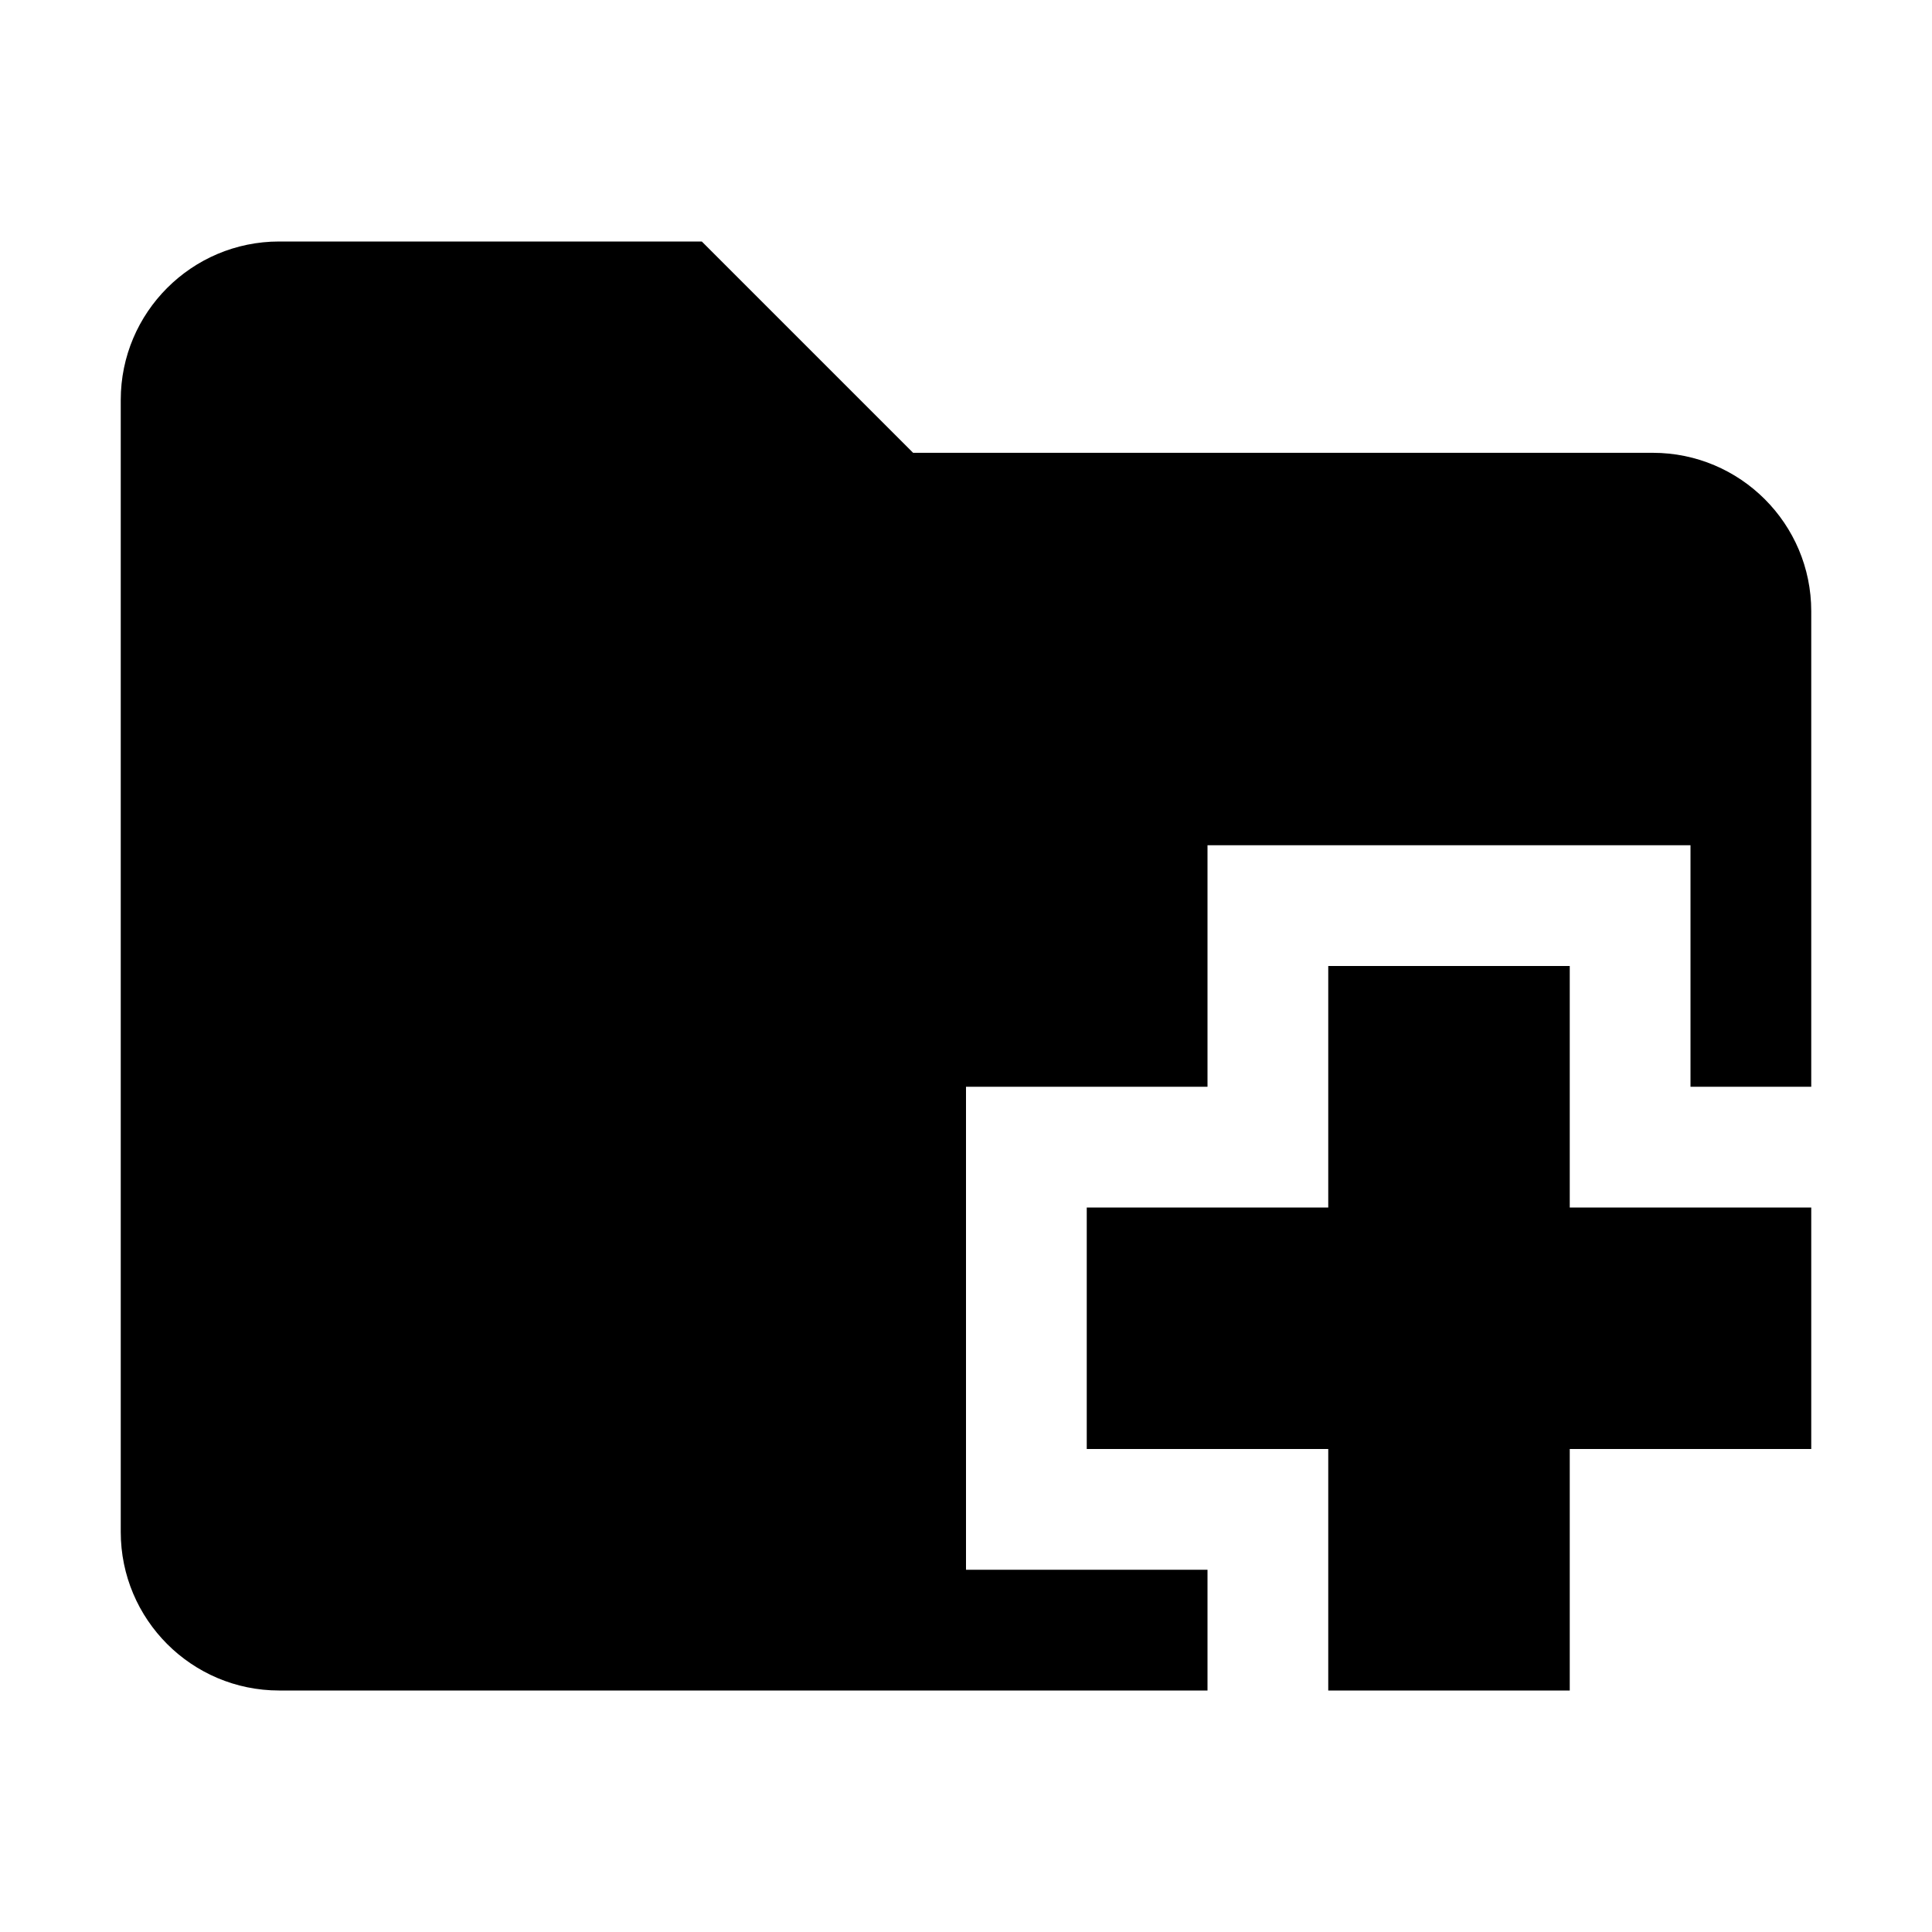
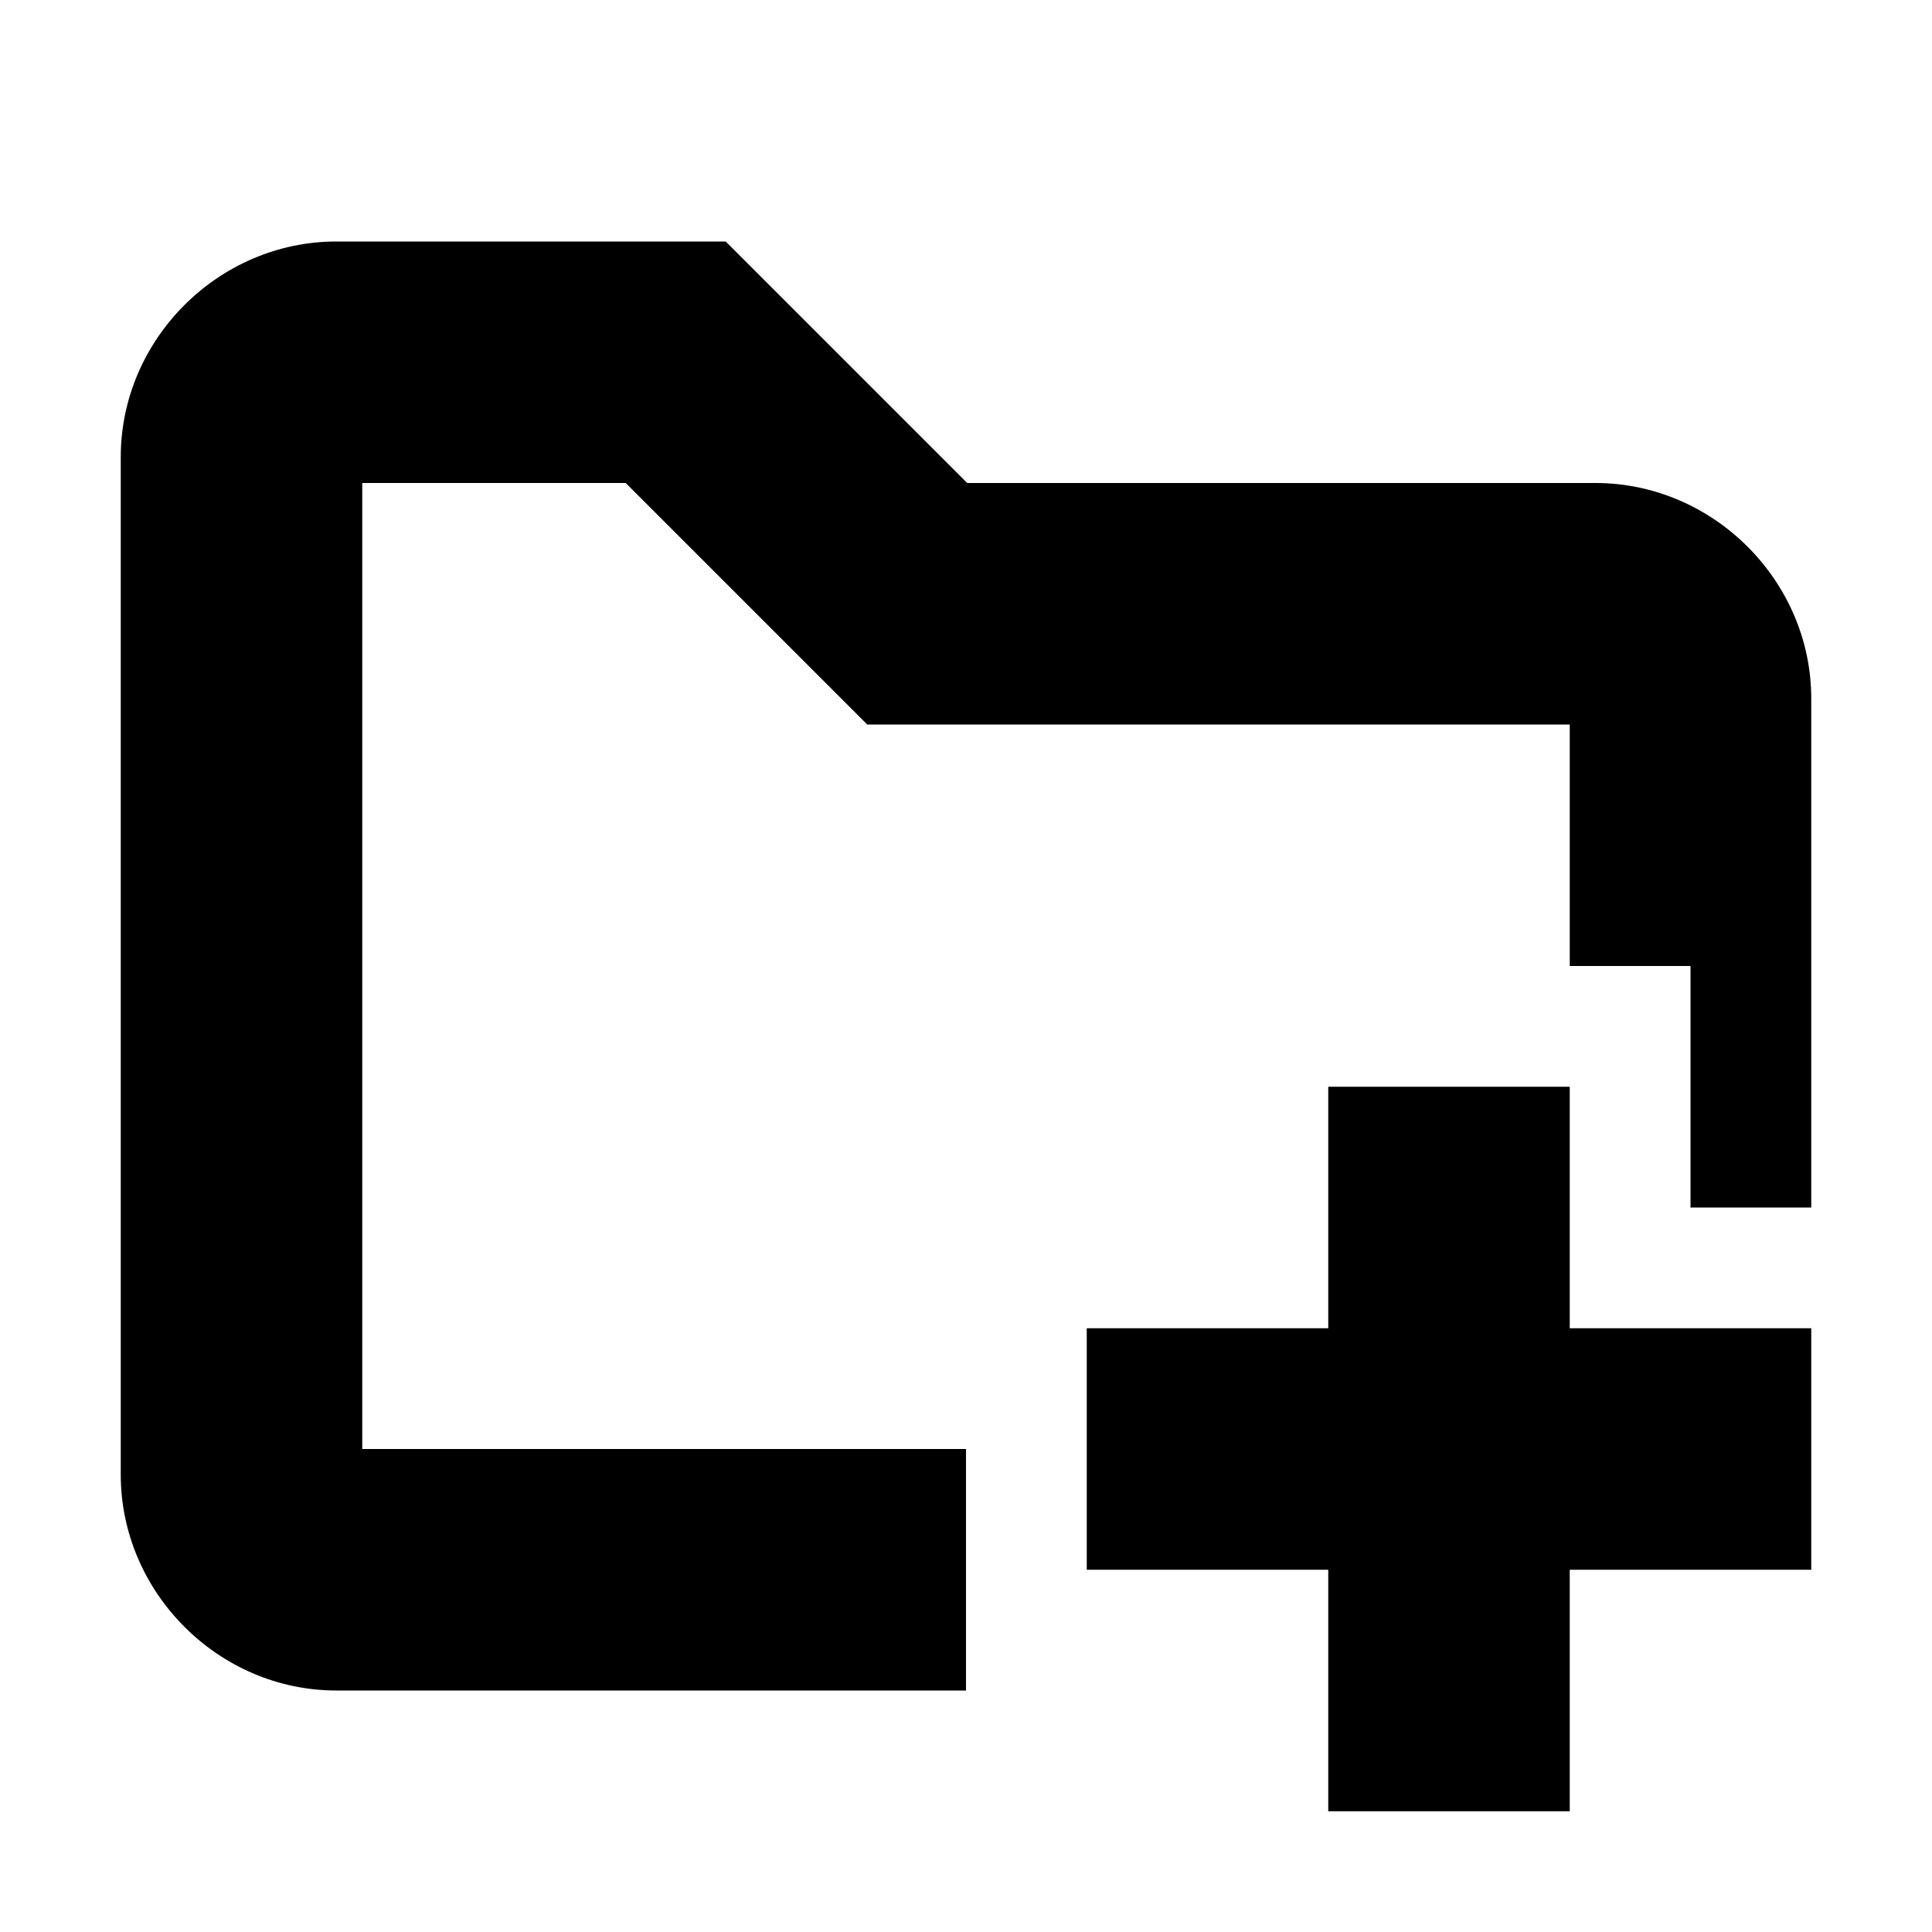
<svg xmlns="http://www.w3.org/2000/svg" xmlns:xlink="http://www.w3.org/1999/xlink" width="16" height="16" id="svg2" version="1.1">
  <defs id="defs4">
    <linearGradient id="linearGradient5306">
      <stop style="stop-color:#ffffff;stop-opacity:0.099;" offset="0" id="stop5308" />
      <stop style="stop-color:#ffffff;stop-opacity:0;" offset="1" id="stop5310" />
    </linearGradient>
    <linearGradient id="linearGradient5290">
      <stop style="stop-color:#00ffff;stop-opacity:0.098;" offset="0" id="stop5292" />
      <stop id="stop6740" offset="0.5" style="stop-color:#00ff7f;stop-opacity:0.047;" />
      <stop style="stop-color:#00ff00;stop-opacity:0;" offset="1" id="stop5294" />
    </linearGradient>
    <linearGradient id="linearGradient5188">
      <stop style="stop-color:#64b5f6;stop-opacity:0.247;" offset="0" id="stop5198" />
      <stop style="stop-color:#64b5f6;stop-opacity:0;" offset="1" id="stop5192" />
    </linearGradient>
    <linearGradient id="linearGradient3975">
      <stop style="stop-color:#ff5555;stop-opacity:1;" offset="0" id="stop3977" />
    </linearGradient>
    <linearGradient id="linearGradient3969">
      <stop style="stop-color:#87cdde;stop-opacity:1;" offset="0" id="stop3971" />
    </linearGradient>
    <filter id="filter3945" x="0" y="6" width="1.2" style="color-interpolation-filters:sRGB">
      <feDiffuseLighting id="feDiffuseLighting3947" lighting-color="#fdfdfd" surfaceScale="121.495" diffuseConstant="28.448" />
    </filter>
    <filter id="filter3979" style="color-interpolation-filters:sRGB">
      <feFlood flood-opacity="0.2" flood-color="rgb(0,0,0)" result="flood" id="feFlood3981" />
      <feComposite in="flood" in2="SourceGraphic" operator="in" result="composite1" id="feComposite3983" />
      <feGaussianBlur stdDeviation="6" result="blur" id="feGaussianBlur3985" />
      <feOffset dx="0" dy="6" result="offset" id="feOffset3987" />
      <feComposite in="SourceGraphic" in2="offset" operator="over" result="fbSourceGraphic" id="feComposite3989" />
      <feColorMatrix result="fbSourceGraphicAlpha" in="fbSourceGraphic" values="0 0 0 -1 0 0 0 0 -1 0 0 0 0 -1 0 0 0 0 1 0" id="feColorMatrix3991" />
      <feFlood id="feFlood3993" flood-opacity="0.2" flood-color="rgb(0,0,0)" result="flood" in="fbSourceGraphic" />
      <feComposite id="feComposite3995" in2="fbSourceGraphic" in="flood" operator="in" result="composite1" />
      <feGaussianBlur id="feGaussianBlur3997" stdDeviation="6" result="blur" />
      <feOffset id="feOffset3999" dx="0" dy="6" result="offset" />
      <feComposite id="feComposite4001" in2="offset" in="fbSourceGraphic" operator="over" result="composite2" />
    </filter>
    <filter style="color-interpolation-filters:sRGB" id="filter3876">
      <feFlood flood-opacity="0.2" flood-color="rgb(0,0,0)" result="flood" id="feFlood3878" />
      <feComposite in="flood" in2="SourceGraphic" operator="in" result="composite1" id="feComposite3880" />
      <feGaussianBlur stdDeviation="6" result="blur" id="feGaussianBlur3882" />
      <feOffset dx="0" dy="6" result="offset" id="feOffset3884" />
      <feComposite in="SourceGraphic" in2="offset" operator="over" result="fbSourceGraphic" id="feComposite3886" />
      <feColorMatrix result="fbSourceGraphicAlpha" in="fbSourceGraphic" values="0 0 0 -1 0 0 0 0 -1 0 0 0 0 -1 0 0 0 0 1 0" id="feColorMatrix3888" />
      <feFlood id="feFlood3890" flood-opacity="0.397" flood-color="rgb(0,0,0)" result="flood" in="fbSourceGraphic" />
      <feComposite id="feComposite3892" in2="fbSourceGraphic" in="flood" operator="in" result="composite1" />
      <feGaussianBlur id="feGaussianBlur3894" stdDeviation="19.2" result="blur" />
      <feOffset id="feOffset3896" dx="0" dy="6" result="offset" />
      <feComposite id="feComposite3898" in2="offset" in="fbSourceGraphic" operator="over" result="fbSourceGraphic" />
      <feColorMatrix result="fbSourceGraphicAlpha" in="fbSourceGraphic" values="0 0 0 -1 0 0 0 0 -1 0 0 0 0 -1 0 0 0 0 1 0" id="feColorMatrix3900" />
      <feFlood id="feFlood3902" flood-opacity="0.8" flood-color="rgb(0,0,0)" result="flood" in="fbSourceGraphic" />
      <feComposite id="feComposite3904" in2="fbSourceGraphic" in="flood" operator="in" result="composite1" />
      <feGaussianBlur id="feGaussianBlur3906" stdDeviation="19.2" result="blur" />
      <feOffset id="feOffset3908" dx="0" dy="6" result="offset" />
      <feComposite id="feComposite3910" in2="offset" in="fbSourceGraphic" operator="over" result="fbSourceGraphic" />
      <feColorMatrix result="fbSourceGraphicAlpha" in="fbSourceGraphic" values="0 0 0 -1 0 0 0 0 -1 0 0 0 0 -1 0 0 0 0 1 0" id="feColorMatrix3912" />
      <feFlood id="feFlood3914" flood-opacity="0.8" flood-color="rgb(0,0,0)" result="flood" in="fbSourceGraphic" />
      <feComposite id="feComposite3916" in2="fbSourceGraphic" in="flood" operator="in" result="composite1" />
      <feGaussianBlur id="feGaussianBlur3918" stdDeviation="26.1" result="blur" />
      <feOffset id="feOffset3920" dx="0" dy="6" result="offset" />
      <feComposite id="feComposite3922" in2="offset" in="fbSourceGraphic" operator="over" result="fbSourceGraphic" />
      <feColorMatrix result="fbSourceGraphicAlpha" in="fbSourceGraphic" values="0 0 0 -1 0 0 0 0 -1 0 0 0 0 -1 0 0 0 0 1 0" id="feColorMatrix3924" />
      <feFlood id="feFlood3926" flood-opacity="0.8" flood-color="rgb(0,0,0)" result="flood" in="fbSourceGraphic" />
      <feComposite id="feComposite3928" in2="fbSourceGraphic" in="flood" operator="in" result="composite1" />
      <feGaussianBlur id="feGaussianBlur3930" stdDeviation="35.7" result="blur" />
      <feOffset id="feOffset3932" dx="0" dy="6" result="offset" />
      <feComposite id="feComposite3934" in2="offset" in="fbSourceGraphic" operator="over" result="fbSourceGraphic" />
      <feColorMatrix result="fbSourceGraphicAlpha" in="fbSourceGraphic" values="0 0 0 -1 0 0 0 0 -1 0 0 0 0 -1 0 0 0 0 1 0" id="feColorMatrix3936" />
      <feFlood id="feFlood3938" flood-opacity="0.8" flood-color="rgb(0,0,0)" result="flood" in="fbSourceGraphic" />
      <feComposite id="feComposite3940" in2="fbSourceGraphic" in="flood" operator="in" result="composite1" />
      <feGaussianBlur id="feGaussianBlur3942" stdDeviation="6" result="blur" />
      <feOffset id="feOffset3944" dx="0" dy="6" result="offset" />
      <feComposite id="feComposite3946" in2="offset" in="fbSourceGraphic" operator="over" result="fbSourceGraphic" />
      <feColorMatrix result="fbSourceGraphicAlpha" in="fbSourceGraphic" values="0 0 0 -1 0 0 0 0 -1 0 0 0 0 -1 0 0 0 0 1 0" id="feColorMatrix3948" />
      <feFlood id="feFlood3950" flood-opacity="0.8" flood-color="rgb(0,0,0)" result="flood" in="fbSourceGraphic" />
      <feComposite id="feComposite3952" in2="fbSourceGraphic" in="flood" operator="in" result="composite1" />
      <feGaussianBlur id="feGaussianBlur3954" stdDeviation="21.7" result="blur" />
      <feOffset id="feOffset3956" dx="0" dy="6" result="offset" />
      <feComposite id="feComposite3958" in2="offset" in="fbSourceGraphic" operator="over" result="fbSourceGraphic" />
      <feColorMatrix result="fbSourceGraphicAlpha" in="fbSourceGraphic" values="0 0 0 -1 0 0 0 0 -1 0 0 0 0 -1 0 0 0 0 1 0" id="feColorMatrix3960" />
      <feFlood id="feFlood3962" flood-opacity="0.8" flood-color="rgb(0,0,0)" result="flood" in="fbSourceGraphic" />
      <feComposite id="feComposite3964" in2="fbSourceGraphic" in="flood" operator="in" result="composite1" />
      <feGaussianBlur id="feGaussianBlur3966" stdDeviation="21.7" result="blur" />
      <feOffset id="feOffset3968" dx="0" dy="1.9" result="offset" />
      <feComposite id="feComposite3970" in2="offset" in="fbSourceGraphic" operator="over" result="fbSourceGraphic" />
      <feColorMatrix result="fbSourceGraphicAlpha" in="fbSourceGraphic" values="0 0 0 -1 0 0 0 0 -1 0 0 0 0 -1 0 0 0 0 1 0" id="feColorMatrix3972" />
      <feFlood id="feFlood3974" flood-opacity="0.8" flood-color="rgb(0,0,0)" result="flood" in="fbSourceGraphic" />
      <feComposite id="feComposite3976" in2="fbSourceGraphic" in="flood" operator="in" result="composite1" />
      <feGaussianBlur id="feGaussianBlur3978" stdDeviation="21.7" result="blur" />
      <feOffset id="feOffset3980" dx="3.6" dy="1.9" result="offset" />
      <feComposite id="feComposite3982" in2="offset" in="fbSourceGraphic" operator="over" result="fbSourceGraphic" />
      <feColorMatrix result="fbSourceGraphicAlpha" in="fbSourceGraphic" values="0 0 0 -1 0 0 0 0 -1 0 0 0 0 -1 0 0 0 0 1 0" id="feColorMatrix3984" />
      <feFlood id="feFlood3986" flood-opacity="0.8" flood-color="rgb(0,0,0)" result="flood" in="fbSourceGraphic" />
      <feComposite id="feComposite3988" in2="fbSourceGraphic" in="flood" operator="in" result="composite1" />
      <feGaussianBlur id="feGaussianBlur3990" stdDeviation="21.7" result="blur" />
      <feOffset id="feOffset3992" dx="9.6" dy="1.9" result="offset" />
      <feComposite id="feComposite3994" in2="offset" in="fbSourceGraphic" operator="over" result="fbSourceGraphic" />
      <feColorMatrix result="fbSourceGraphicAlpha" in="fbSourceGraphic" values="0 0 0 -1 0 0 0 0 -1 0 0 0 0 -1 0 0 0 0 1 0" id="feColorMatrix3996" />
      <feFlood id="feFlood3998" flood-opacity="0.8" flood-color="rgb(0,0,0)" result="flood" in="fbSourceGraphic" />
      <feComposite id="feComposite4000" in2="fbSourceGraphic" in="flood" operator="in" result="composite1" />
      <feGaussianBlur id="feGaussianBlur4002" stdDeviation="21.7" result="blur" />
      <feOffset id="feOffset4004" dx="1.2" dy="1.9" result="offset" />
      <feComposite id="feComposite4006" in2="offset" in="fbSourceGraphic" operator="over" result="fbSourceGraphic" />
      <feColorMatrix result="fbSourceGraphicAlpha" in="fbSourceGraphic" values="0 0 0 -1 0 0 0 0 -1 0 0 0 0 -1 0 0 0 0 1 0" id="feColorMatrix4008" />
      <feFlood id="feFlood4010" flood-opacity="0.8" flood-color="rgb(0,0,0)" result="flood" in="fbSourceGraphic" />
      <feComposite id="feComposite4012" in2="fbSourceGraphic" in="flood" operator="in" result="composite1" />
      <feGaussianBlur id="feGaussianBlur4014" stdDeviation="21.7" result="blur" />
      <feOffset id="feOffset4016" dx="-1.4" dy="1.9" result="offset" />
      <feComposite id="feComposite4018" in2="offset" in="fbSourceGraphic" operator="over" result="fbSourceGraphic" />
      <feColorMatrix result="fbSourceGraphicAlpha" in="fbSourceGraphic" values="0 0 0 -1 0 0 0 0 -1 0 0 0 0 -1 0 0 0 0 1 0" id="feColorMatrix4020" />
      <feFlood id="feFlood4022" flood-opacity="0.8" flood-color="rgb(0,0,0)" result="flood" in="fbSourceGraphic" />
      <feComposite id="feComposite4024" in2="fbSourceGraphic" in="flood" operator="in" result="composite1" />
      <feGaussianBlur id="feGaussianBlur4026" stdDeviation="21.7" result="blur" />
      <feOffset id="feOffset4028" dx="0.3" dy="1.9" result="offset" />
      <feComposite id="feComposite4030" in2="offset" in="fbSourceGraphic" operator="over" result="fbSourceGraphic" />
      <feColorMatrix result="fbSourceGraphicAlpha" in="fbSourceGraphic" values="0 0 0 -1 0 0 0 0 -1 0 0 0 0 -1 0 0 0 0 1 0" id="feColorMatrix4032" />
      <feFlood id="feFlood4034" flood-opacity="0.8" flood-color="rgb(0,0,0)" result="flood" in="fbSourceGraphic" />
      <feComposite id="feComposite4036" in2="fbSourceGraphic" in="flood" operator="in" result="composite1" />
      <feGaussianBlur id="feGaussianBlur4038" stdDeviation="21.7" result="blur" />
      <feOffset id="feOffset4040" dx="-8.04912e-16" dy="1.9" result="offset" />
      <feComposite id="feComposite4042" in2="offset" in="fbSourceGraphic" operator="over" result="fbSourceGraphic" />
      <feColorMatrix result="fbSourceGraphicAlpha" in="fbSourceGraphic" values="0 0 0 -1 0 0 0 0 -1 0 0 0 0 -1 0 0 0 0 1 0" id="feColorMatrix4044" />
      <feFlood id="feFlood4046" flood-opacity="0.8" flood-color="rgb(0,0,0)" result="flood" in="fbSourceGraphic" />
      <feComposite id="feComposite4048" in2="fbSourceGraphic" in="flood" operator="in" result="composite1" />
      <feGaussianBlur id="feGaussianBlur4050" stdDeviation="21.7" result="blur" />
      <feOffset id="feOffset4052" dx="-8.04912e-16" dy="3.6" result="offset" />
      <feComposite id="feComposite4054" in2="offset" in="fbSourceGraphic" operator="over" result="fbSourceGraphic" />
      <feColorMatrix result="fbSourceGraphicAlpha" in="fbSourceGraphic" values="0 0 0 -1 0 0 0 0 -1 0 0 0 0 -1 0 0 0 0 1 0" id="feColorMatrix4056" />
      <feFlood id="feFlood4058" flood-opacity="0.8" flood-color="rgb(0,0,0)" result="flood" in="fbSourceGraphic" />
      <feComposite id="feComposite4060" in2="fbSourceGraphic" in="flood" operator="in" result="composite1" />
      <feGaussianBlur id="feGaussianBlur4062" stdDeviation="6" result="blur" />
      <feOffset id="feOffset4064" dx="-8.04912e-16" dy="3.6" result="offset" />
      <feComposite id="feComposite4066" in2="offset" in="fbSourceGraphic" operator="over" result="fbSourceGraphic" />
      <feColorMatrix result="fbSourceGraphicAlpha" in="fbSourceGraphic" values="0 0 0 -1 0 0 0 0 -1 0 0 0 0 -1 0 0 0 0 1 0" id="feColorMatrix4080" />
      <feFlood id="feFlood4082" flood-opacity="0.8" flood-color="rgb(0,0,0)" result="flood" in="fbSourceGraphic" />
      <feComposite id="feComposite4084" in2="fbSourceGraphic" in="flood" operator="in" result="composite1" />
      <feGaussianBlur id="feGaussianBlur4086" stdDeviation="6" result="blur" />
      <feOffset id="feOffset4088" dx="-8.04912e-16" dy="3.6" result="offset" />
      <feComposite id="feComposite4090" in2="offset" in="fbSourceGraphic" operator="over" result="fbSourceGraphic" />
      <feColorMatrix result="fbSourceGraphicAlpha" in="fbSourceGraphic" values="0 0 0 -1 0 0 0 0 -1 0 0 0 0 -1 0 0 0 0 1 0" id="feColorMatrix4092" />
      <feFlood id="feFlood4094" flood-opacity="0.8" flood-color="rgb(0,0,0)" result="flood" in="fbSourceGraphic" />
      <feComposite id="feComposite4096" in2="fbSourceGraphic" in="flood" operator="in" result="composite1" />
      <feGaussianBlur id="feGaussianBlur4098" stdDeviation="6" result="blur" />
      <feOffset id="feOffset4100" dx="-8.04912e-16" dy="7.7" result="offset" />
      <feComposite id="feComposite4102" in2="offset" in="fbSourceGraphic" operator="over" result="fbSourceGraphic" />
      <feColorMatrix result="fbSourceGraphicAlpha" in="fbSourceGraphic" values="0 0 0 -1 0 0 0 0 -1 0 0 0 0 -1 0 0 0 0 1 0" id="feColorMatrix4104" />
      <feFlood id="feFlood4106" flood-opacity="0.8" flood-color="rgb(0,0,0)" result="flood" in="fbSourceGraphic" />
      <feComposite id="feComposite4108" in2="fbSourceGraphic" in="flood" operator="in" result="composite1" />
      <feGaussianBlur id="feGaussianBlur4110" stdDeviation="6" result="blur" />
      <feOffset id="feOffset4112" dx="-8.04912e-16" dy="11.6" result="offset" />
      <feComposite id="feComposite4114" in2="offset" in="fbSourceGraphic" operator="over" result="fbSourceGraphic" />
      <feColorMatrix result="fbSourceGraphicAlpha" in="fbSourceGraphic" values="0 0 0 -1 0 0 0 0 -1 0 0 0 0 -1 0 0 0 0 1 0" id="feColorMatrix4116" />
      <feFlood id="feFlood4118" flood-opacity="0.5" flood-color="rgb(0,0,0)" result="flood" in="fbSourceGraphic" />
      <feComposite id="feComposite4120" in2="fbSourceGraphic" in="flood" operator="in" result="composite1" />
      <feGaussianBlur id="feGaussianBlur4122" stdDeviation="6" result="blur" />
      <feOffset id="feOffset4124" dx="-8.04912e-16" dy="11.6" result="offset" />
      <feComposite id="feComposite4126" in2="offset" in="fbSourceGraphic" operator="over" result="fbSourceGraphic" />
      <feColorMatrix result="fbSourceGraphicAlpha" in="fbSourceGraphic" values="0 0 0 -1 0 0 0 0 -1 0 0 0 0 -1 0 0 0 0 1 0" id="feColorMatrix4128" />
      <feFlood id="feFlood4130" flood-opacity="0.3" flood-color="rgb(0,0,0)" result="flood" in="fbSourceGraphic" />
      <feComposite id="feComposite4132" in2="fbSourceGraphic" in="flood" operator="in" result="composite1" />
      <feGaussianBlur id="feGaussianBlur4134" stdDeviation="6" result="blur" />
      <feOffset id="feOffset4136" dx="-8.04912e-16" dy="11.6" result="offset" />
      <feComposite id="feComposite4138" in2="offset" in="fbSourceGraphic" operator="over" result="fbSourceGraphic" />
      <feColorMatrix result="fbSourceGraphicAlpha" in="fbSourceGraphic" values="0 0 0 -1 0 0 0 0 -1 0 0 0 0 -1 0 0 0 0 1 0" id="feColorMatrix4140" />
      <feFlood id="feFlood4142" flood-opacity="0.2" flood-color="rgb(0,0,0)" result="flood" in="fbSourceGraphic" />
      <feComposite id="feComposite4144" in2="fbSourceGraphic" in="flood" operator="in" result="composite1" />
      <feGaussianBlur id="feGaussianBlur4146" stdDeviation="6" result="blur" />
      <feOffset id="feOffset4148" dx="-8.04912e-16" dy="11.6" result="offset" />
      <feComposite id="feComposite4150" in2="offset" in="fbSourceGraphic" operator="over" result="fbSourceGraphic" />
      <feColorMatrix result="fbSourceGraphicAlpha" in="fbSourceGraphic" values="0 0 0 -1 0 0 0 0 -1 0 0 0 0 -1 0 0 0 0 1 0" id="feColorMatrix4152" />
      <feFlood id="feFlood4154" flood-opacity="0.2" flood-color="rgb(0,0,0)" result="flood" in="fbSourceGraphic" />
      <feComposite id="feComposite4156" in2="fbSourceGraphic" in="flood" operator="in" result="composite1" />
      <feGaussianBlur id="feGaussianBlur4158" stdDeviation="6" result="blur" />
      <feOffset id="feOffset4160" dx="-8.04912e-16" dy="11.6" result="offset" />
      <feComposite id="feComposite4162" in2="offset" in="fbSourceGraphic" operator="over" result="fbSourceGraphic" />
      <feColorMatrix result="fbSourceGraphicAlpha" in="fbSourceGraphic" values="0 0 0 -1 0 0 0 0 -1 0 0 0 0 -1 0 0 0 0 1 0" id="feColorMatrix4164" />
      <feFlood id="feFlood4166" flood-opacity="0.2" flood-color="rgb(0,0,0)" result="flood" in="fbSourceGraphic" />
      <feComposite id="feComposite4168" in2="fbSourceGraphic" in="flood" operator="in" result="composite1" />
      <feGaussianBlur id="feGaussianBlur4170" stdDeviation="6" result="blur" />
      <feOffset id="feOffset4172" dx="-8.04912e-16" dy="6" result="offset" />
      <feComposite id="feComposite4174" in2="offset" in="fbSourceGraphic" operator="over" result="composite2" />
    </filter>
    <filter id="filter4522" style="color-interpolation-filters:sRGB">
      <feGaussianBlur stdDeviation="3" id="feGaussianBlur4524" />
      <feColorMatrix result="fbSourceGraphic" values="1 0 0 0 0 0 1 0 0 0 0 0 1 0 0 0 0 0 6 -2.5 " id="feColorMatrix4526" />
    </filter>
    <filter id="filter4576" style="color-interpolation-filters:sRGB">
      <feGaussianBlur stdDeviation="3" id="feGaussianBlur4578" />
      <feColorMatrix result="fbSourceGraphic" values="1 0 0 0 0 0 1 0 0 0 0 0 1 0 0 0 0 0 6 -2.5 " id="feColorMatrix4580" />
    </filter>
    <filter id="filter4576-0" style="color-interpolation-filters:sRGB">
      <feGaussianBlur stdDeviation="3" id="feGaussianBlur4578-8" />
      <feColorMatrix result="fbSourceGraphic" values="1 0 0 0 0 0 1 0 0 0 0 0 1 0 0 0 0 0 6 -2.5 " id="feColorMatrix4580-0" />
    </filter>
    <filter id="filter4576-0-0" style="color-interpolation-filters:sRGB">
      <feGaussianBlur stdDeviation="3" id="feGaussianBlur4578-8-5" />
      <feColorMatrix result="fbSourceGraphic" values="1 0 0 0 0 0 1 0 0 0 0 0 1 0 0 0 0 0 6 -2.5 " id="feColorMatrix4580-0-2" />
    </filter>
    <filter id="filter4576-0-0-4" style="color-interpolation-filters:sRGB">
      <feGaussianBlur stdDeviation="3" id="feGaussianBlur4578-8-5-2" />
      <feColorMatrix result="fbSourceGraphic" values="1 0 0 0 0 0 1 0 0 0 0 0 1 0 0 0 0 0 6 -2.5 " id="feColorMatrix4580-0-2-7" />
    </filter>
    <radialGradient xlink:href="#linearGradient5306" id="radialGradient5296" cx="9" cy="1032.112" fx="9" fy="1032.112" r="10.125" gradientUnits="userSpaceOnUse" gradientTransform="matrix(1.944444,0,0,1.944447,-13.5625,-977.5881)" />
    <linearGradient xlink:href="#linearGradient5306" id="linearGradient5312" x1="-15.75" y1="1029.3" x2="23.625" y2="1029.3" gradientUnits="userSpaceOnUse" />
    <linearGradient id="linearGradient3783-1">
      <stop id="stop3785-2" offset="0" style="stop-color:#1e94d3;stop-opacity:1;" />
      <stop style="stop-color:#1e94d3;stop-opacity:1;" offset="1" id="stop3803-6" />
    </linearGradient>
    <linearGradient gradientUnits="userSpaceOnUse" y2="50" x2="30" y1="90" x1="-10" id="linearGradient3827-7" xlink:href="#linearGradient3783-1" />
    <linearGradient gradientUnits="userSpaceOnUse" y2="50" x2="30" y1="90" x1="-10" id="linearGradient3827" xlink:href="#linearGradient3783" />
    <linearGradient id="linearGradient3783">
      <stop id="stop3785" offset="0" style="stop-color:#1e94d3;stop-opacity:1;" />
      <stop style="stop-color:#1e94d3;stop-opacity:1;" offset="1" id="stop3803" />
    </linearGradient>
    <linearGradient id="linearGradient3821">
      <stop id="stop3823" offset="0" style="stop-color:#37aee2;stop-opacity:1;" />
      <stop id="stop3825" offset="1" style="stop-color:#1e96c8;stop-opacity:1;" />
    </linearGradient>
    <linearGradient id="linearGradient3829">
      <stop style="stop-color:#1f96d4;stop-opacity:1;" offset="0" id="stop3831" />
      <stop style="stop-color:#37aee2;stop-opacity:1;" offset="1" id="stop3833" />
    </linearGradient>
    <linearGradient id="linearGradient3877">
      <stop id="stop3879" offset="0" style="stop-color:#eff7fc;stop-opacity:1;" />
      <stop id="stop3881" offset="1" style="stop-color:#ffffff;stop-opacity:1;" />
    </linearGradient>
    <linearGradient id="linearGradient3689">
      <stop id="stop3691" offset="0" style="stop-color:#f68000;stop-opacity:1;" />
      <stop id="stop3693" offset="1" style="stop-color:#fd9800;stop-opacity:1;" />
    </linearGradient>
    <linearGradient id="linearGradient3675">
      <stop id="stop3677" offset="0" style="stop-color:#ffb900;stop-opacity:1;" />
      <stop id="stop3679" offset="1" style="stop-color:#ffd76b;stop-opacity:1;" />
    </linearGradient>
    <linearGradient y2="463.262" x2="412.23" y1="461.921" x1="-113.893" gradientUnits="userSpaceOnUse" id="linearGradient3840" xlink:href="#linearGradient3675" />
    <linearGradient id="linearGradient3634">
      <stop style="stop-color:#7a8288;stop-opacity:1;" offset="0" id="stop3636" />
      <stop id="stop3638" offset="0.076" style="stop-color:#9fa3a7;stop-opacity:1;" />
      <stop style="stop-color:#7d858b;stop-opacity:1;" offset="1" id="stop3640" />
    </linearGradient>
    <linearGradient y2="12.703" x2="151.346" y1="-0.642" x1="107.209" gradientTransform="matrix(0.2822222,0,0,0.2822222,-0.1398399,-0.01181449)" gradientUnits="userSpaceOnUse" id="linearGradient3838" xlink:href="#linearGradient3634" />
    <linearGradient id="linearGradient3712">
      <stop id="stop3714" offset="0" style="stop-color:#a1abb2;stop-opacity:1;" />
      <stop style="stop-color:#eaeced;stop-opacity:1;" offset="0.148" id="stop3720" />
      <stop id="stop3716" offset="1" style="stop-color:#c6ccd0;stop-opacity:1;" />
    </linearGradient>
    <linearGradient y2="27.389" x2="164.759" y1="12.641" x1="104.886" gradientUnits="userSpaceOnUse" id="linearGradient3836" xlink:href="#linearGradient3712" />
    <linearGradient id="linearGradient3702">
      <stop id="stop3704" offset="0" style="stop-color:#7a8288;stop-opacity:1;" />
      <stop style="stop-color:#9fa3a7;stop-opacity:1;" offset="0.529" id="stop3710" />
      <stop id="stop3706" offset="1" style="stop-color:#7d858b;stop-opacity:1;" />
    </linearGradient>
    <linearGradient y2="268.415" x2="334.031" y1="252.484" x1="18.875" gradientUnits="userSpaceOnUse" id="linearGradient3834" xlink:href="#linearGradient3702" />
    <linearGradient id="linearGradient3626">
      <stop style="stop-color:#a1abb2;stop-opacity:1;" offset="0" id="stop3628" />
      <stop id="stop3630" offset="0.083" style="stop-color:#eaeced;stop-opacity:1;" />
      <stop style="stop-color:#c6ccd0;stop-opacity:1;" offset="1" id="stop3632" />
    </linearGradient>
    <linearGradient y2="290.7" x2="278.432" y1="228.6" x1="44.104" gradientUnits="userSpaceOnUse" id="linearGradient3832" xlink:href="#linearGradient3626" />
    <linearGradient id="linearGradient3646">
      <stop id="stop3648" offset="0" style="stop-color:#f48200;stop-opacity:0;" />
      <stop style="stop-color:#f48200;stop-opacity:0.728;" offset="0.589" id="stop3654" />
      <stop id="stop3658" offset="0.816" style="stop-color:#cc5f00;stop-opacity:1;" />
      <stop id="stop3650" offset="1" style="stop-color:#a43d00;stop-opacity:1;" />
    </linearGradient>
    <linearGradient y2="55.356" x2="261.622" y1="70.105" x1="115.202" gradientUnits="userSpaceOnUse" id="linearGradient3830" xlink:href="#linearGradient3646" />
    <linearGradient id="linearGradient3668">
      <stop style="stop-color:#9b4400;stop-opacity:1;" offset="0" id="stop3670" />
      <stop style="stop-color:#e56300;stop-opacity:1;" offset="1" id="stop3672" />
    </linearGradient>
    <linearGradient y2="108.988" x2="93.522" y1="102.284" x1="64.751" gradientUnits="userSpaceOnUse" id="linearGradient3828" xlink:href="#linearGradient3668" />
    <linearGradient id="linearGradient3649">
      <stop id="stop3651" offset="0" style="stop-color:#e26400;stop-opacity:1;" />
      <stop id="stop3653" offset="1" style="stop-color:#ffb900;stop-opacity:1;" />
    </linearGradient>
    <linearGradient y2="125.316" x2="44.376" y1="100.342" x1="40.775" gradientTransform="matrix(1,0,0,1.020233,0,-1.423461)" gradientUnits="userSpaceOnUse" id="linearGradient3826" xlink:href="#linearGradient3649" />
    <linearGradient id="linearGradient3689-2">
      <stop id="stop3691-2" offset="0" style="stop-color:#f68000;stop-opacity:1;" />
      <stop id="stop3693-3" offset="1" style="stop-color:#fd9800;stop-opacity:1;" />
    </linearGradient>
    <linearGradient id="linearGradient3675-8">
      <stop id="stop3677-4" offset="0" style="stop-color:#ffb900;stop-opacity:1;" />
      <stop id="stop3679-7" offset="1" style="stop-color:#ffd76b;stop-opacity:1;" />
    </linearGradient>
    <linearGradient y2="463.262" x2="412.23" y1="461.921" x1="-113.893" gradientUnits="userSpaceOnUse" id="linearGradient3840-4" xlink:href="#linearGradient3675-8" />
    <linearGradient id="linearGradient3634-7">
      <stop style="stop-color:#7a8288;stop-opacity:1;" offset="0" id="stop3636-4" />
      <stop id="stop3638-6" offset="0.076" style="stop-color:#9fa3a7;stop-opacity:1;" />
      <stop style="stop-color:#7d858b;stop-opacity:1;" offset="1" id="stop3640-9" />
    </linearGradient>
    <linearGradient y2="12.703" x2="151.346" y1="-0.642" x1="107.209" gradientTransform="matrix(0.2822222,0,0,0.2822222,-0.1398399,-0.01181449)" gradientUnits="userSpaceOnUse" id="linearGradient3838-1" xlink:href="#linearGradient3634-7" />
    <linearGradient id="linearGradient3712-7">
      <stop id="stop3714-7" offset="0" style="stop-color:#a1abb2;stop-opacity:1;" />
      <stop style="stop-color:#eaeced;stop-opacity:1;" offset="0.148" id="stop3720-2" />
      <stop id="stop3716-3" offset="1" style="stop-color:#c6ccd0;stop-opacity:1;" />
    </linearGradient>
    <linearGradient y2="27.389" x2="164.759" y1="12.641" x1="104.886" gradientUnits="userSpaceOnUse" id="linearGradient3836-7" xlink:href="#linearGradient3712-7" />
    <linearGradient id="linearGradient3702-3">
      <stop id="stop3704-5" offset="0" style="stop-color:#7a8288;stop-opacity:1;" />
      <stop style="stop-color:#9fa3a7;stop-opacity:1;" offset="0.529" id="stop3710-4" />
      <stop id="stop3706-4" offset="1" style="stop-color:#7d858b;stop-opacity:1;" />
    </linearGradient>
    <linearGradient y2="268.415" x2="334.031" y1="252.484" x1="18.875" gradientUnits="userSpaceOnUse" id="linearGradient3834-9" xlink:href="#linearGradient3702-3" />
    <linearGradient id="linearGradient3626-6">
      <stop style="stop-color:#a1abb2;stop-opacity:1;" offset="0" id="stop3628-0" />
      <stop id="stop3630-5" offset="0.083" style="stop-color:#eaeced;stop-opacity:1;" />
      <stop style="stop-color:#c6ccd0;stop-opacity:1;" offset="1" id="stop3632-7" />
    </linearGradient>
    <linearGradient y2="290.7" x2="278.432" y1="228.6" x1="44.104" gradientUnits="userSpaceOnUse" id="linearGradient3832-3" xlink:href="#linearGradient3626-6" />
    <linearGradient id="linearGradient3646-6">
      <stop id="stop3648-6" offset="0" style="stop-color:#f48200;stop-opacity:0;" />
      <stop style="stop-color:#f48200;stop-opacity:0.728;" offset="0.589" id="stop3654-6" />
      <stop id="stop3658-4" offset="0.816" style="stop-color:#cc5f00;stop-opacity:1;" />
      <stop id="stop3650-0" offset="1" style="stop-color:#a43d00;stop-opacity:1;" />
    </linearGradient>
    <linearGradient y2="55.356" x2="261.622" y1="70.105" x1="115.202" gradientUnits="userSpaceOnUse" id="linearGradient3830-6" xlink:href="#linearGradient3646-6" />
    <linearGradient id="linearGradient3668-5">
      <stop style="stop-color:#9b4400;stop-opacity:1;" offset="0" id="stop3670-3" />
      <stop style="stop-color:#e56300;stop-opacity:1;" offset="1" id="stop3672-2" />
    </linearGradient>
    <linearGradient y2="108.988" x2="93.522" y1="102.284" x1="64.751" gradientUnits="userSpaceOnUse" id="linearGradient3828-1" xlink:href="#linearGradient3668-5" />
    <linearGradient id="linearGradient3649-3">
      <stop id="stop3651-9" offset="0" style="stop-color:#e26400;stop-opacity:1;" />
      <stop id="stop3653-7" offset="1" style="stop-color:#ffb900;stop-opacity:1;" />
    </linearGradient>
    <linearGradient y2="125.316" x2="44.376" y1="100.342" x1="40.775" gradientTransform="matrix(1,0,0,1.020233,0,-1.423461)" gradientUnits="userSpaceOnUse" id="linearGradient3826-1" xlink:href="#linearGradient3649-3" />
    <linearGradient id="linearGradient2460" y2="44.984" gradientUnits="userSpaceOnUse" x2="19.36" y1="21.031" x1="19.245">
      <stop id="stop3602" style="stop-color:#fafafa;stop-opacity:1;" offset="0" />
      <stop id="stop3604" style="stop-color:#f0f0f0;stop-opacity:1;" offset="1" />
    </linearGradient>
    <linearGradient xlink:href="#linearGradient2460" id="linearGradient3157" gradientUnits="userSpaceOnUse" gradientTransform="matrix(12.10256,0,0,12.10256,-34.46825,-46.18711)" x1="18.93" y1="6.295" x2="19.36" y2="36.644" />
    <linearGradient id="linearGradient5479-2">
      <stop id="stop5481-7" offset="0" style="stop-color:#be5300;stop-opacity:1;" />
      <stop style="stop-color:#f07300;stop-opacity:1" offset="0.763" id="stop5483-4" />
      <stop id="stop5485-2" offset="1" style="stop-color:#e67700;stop-opacity:1;" />
    </linearGradient>
    <linearGradient y2="134.644" x2="128.507" y1="101.118" x1="4.11" gradientTransform="matrix(1.235159,0,0,1.235159,262.2571,326.9873)" gradientUnits="userSpaceOnUse" id="linearGradient3900" xlink:href="#linearGradient5479-2" />
    <linearGradient id="linearGradient5479-6">
      <stop style="stop-color:#be5300;stop-opacity:1;" offset="0" id="stop5481-6" />
      <stop id="stop5483-0" offset="0.763" style="stop-color:#f07300;stop-opacity:1" />
      <stop style="stop-color:#e67700;stop-opacity:1;" offset="1" id="stop5485-5" />
    </linearGradient>
    <linearGradient xlink:href="#linearGradient5479-6" id="linearGradient5467-1" gradientUnits="userSpaceOnUse" gradientTransform="matrix(1.235159,0,0,1.235159,262.2571,326.9873)" x1="4.11" y1="101.118" x2="128.507" y2="134.644" />
    <linearGradient id="linearGradient5447">
      <stop id="stop5451" offset="0" style="stop-color:#e66e00;stop-opacity:1;" />
      <stop style="stop-color:#e67700;stop-opacity:1;" offset="1" id="stop5453" />
    </linearGradient>
    <linearGradient id="linearGradient5479">
      <stop style="stop-color:#be5300;stop-opacity:1;" offset="0" id="stop5481" />
      <stop id="stop5483" offset="0.763" style="stop-color:#f07300;stop-opacity:1" />
      <stop style="stop-color:#e67700;stop-opacity:1;" offset="1" id="stop5485" />
    </linearGradient>
    <linearGradient xlink:href="#linearGradient5479" id="linearGradient5467" gradientUnits="userSpaceOnUse" gradientTransform="matrix(1.235159,0,0,1.235159,262.2571,326.9873)" x1="4.11" y1="101.118" x2="128.507" y2="134.644" />
    <linearGradient gradientTransform="matrix(1.005865,0,0,0.994169,100,0)" gradientUnits="userSpaceOnUse" id="linearGradient3416" y2="7.017" x2="45.448" y1="92.54" x1="45.448">
      <stop offset="0" style="stop-color:#000000;stop-opacity:1" id="stop3418" />
      <stop offset="1" style="stop-color:#000000;stop-opacity:0.588" id="stop3420" />
    </linearGradient>
    <linearGradient xlink:href="#ButtonShadow-0-1-1-5" id="linearGradient5342" gradientUnits="userSpaceOnUse" gradientTransform="matrix(1.007415,0,0,1.007415,-810.4888,593.1369)" x1="1012.513" y1="484.417" x2="1006.808" y2="20.626" />
    <linearGradient gradientTransform="matrix(1.005865,0,0,0.994169,100,0)" gradientUnits="userSpaceOnUse" id="linearGradient3409" y2="7.017" x2="45.448" y1="92.54" x1="45.448">
      <stop offset="0" style="stop-color:#000000;stop-opacity:1" id="stop3411" />
      <stop offset="1" style="stop-color:#000000;stop-opacity:0.588" id="stop3413" />
    </linearGradient>
    <linearGradient gradientTransform="matrix(1.005865,0,0,0.994169,100,0)" gradientUnits="userSpaceOnUse" id="linearGradient3402" y2="7.017" x2="45.448" y1="92.54" x1="45.448">
      <stop offset="0" style="stop-color:#000000;stop-opacity:1" id="stop3404" />
      <stop offset="1" style="stop-color:#000000;stop-opacity:0.588" id="stop3406" />
    </linearGradient>
    <linearGradient gradientTransform="matrix(1.005865,0,0,0.994169,100,0)" gradientUnits="userSpaceOnUse" id="linearGradient3395" y2="7.017" x2="45.448" y1="92.54" x1="45.448">
      <stop offset="0" style="stop-color:#000000;stop-opacity:1" id="stop3397" />
      <stop offset="1" style="stop-color:#000000;stop-opacity:0.588" id="stop3399" />
    </linearGradient>
    <linearGradient gradientTransform="matrix(1.005865,0,0,0.994169,100,0)" gradientUnits="userSpaceOnUse" id="ButtonShadow-0-1-1-5" y2="7.017" x2="45.448" y1="92.54" x1="45.448">
      <stop offset="0" style="stop-color:#000000;stop-opacity:1" id="stop3750-8-9-3-6" />
      <stop offset="1" style="stop-color:#000000;stop-opacity:0.588" id="stop3752-5-6-4-2" />
    </linearGradient>
    <linearGradient id="linearGradient4046">
      <stop offset="0" style="stop-color:#000000;stop-opacity:1;" id="stop4048" />
      <stop offset="1" style="stop-color:#ffffff;stop-opacity:0.2" id="stop4050" />
    </linearGradient>
    <linearGradient id="linearGradient3737">
      <stop offset="0" style="stop-color:#ffffff;stop-opacity:1" id="stop3739" />
      <stop offset="1" style="stop-color:#ffffff;stop-opacity:0" id="stop3741" />
    </linearGradient>
    <linearGradient id="linearGradient4487">
      <stop offset="0" style="stop-color:#000000;stop-opacity:1" id="stop4489" />
      <stop offset="1" style="stop-color:#000000;stop-opacity:0" id="stop4491" />
    </linearGradient>
    <linearGradient y2="251.661" x2="1011.953" y1="476.26" x1="1016.104" gradientTransform="translate(-146.2203,369.0885)" gradientUnits="userSpaceOnUse" id="linearGradient4082" xlink:href="#linearGradient4487" />
    <linearGradient xlink:href="#SVGID_2_" id="linearGradient3803" x1="259.994" y1="44" x2="259.994" y2="464" gradientUnits="userSpaceOnUse" />
    <linearGradient y2="217.459" x2="200.051" y1="185.074" x1="200.051" gradientTransform="matrix(9.257474,0,0,9.257474,-1595.928,-1607.211)" gradientUnits="userSpaceOnUse" id="linearGradient3017" xlink:href="#SVGID_2_" />
    <linearGradient xlink:href="#SVGID_2_" id="linearGradient3021" gradientUnits="userSpaceOnUse" gradientTransform="matrix(13.57763,0,0,13.57763,-2026.162,-2566.71)" x1="200.051" y1="185.074" x2="200.051" y2="217.459" />
    <linearGradient y2="217.459" x2="200.051" y1="185.074" x1="200.051" gradientUnits="userSpaceOnUse" id="SVGID_2_">
      <stop id="stop13" style="stop-color:#61B74A" offset="0" />
      <stop id="stop15" style="stop-color:#449934" offset="1" />
    </linearGradient>
    <radialGradient gradientUnits="userSpaceOnUse" gradientTransform="matrix(1,0,0,1.049991,0,-19.27059)" r="191.619" fy="385.484" fx="558.354" cy="385.484" cx="558.354" id="radialGradient3867" xlink:href="#XMLID_74_-8-1" />
    <linearGradient y2="48.085" x2="78.466" y1="56.301" x1="64.478" gradientUnits="userSpaceOnUse" id="XMLID_74_-8-1">
      <stop id="stop155-3-8" style="stop-color:#ffffff;stop-opacity:1;" offset="0" />
      <stop id="stop157-94-6" style="stop-color:#e6e6e6;stop-opacity:1;" offset="1" />
    </linearGradient>
  </defs>
  <g id="layer2" transform="translate(1.000843,1.0005)">
-     <g id="g1203" transform="matrix(0.875,0,0,0.875,-0.8758429,-0.8755)" style="fill:#000000">
-       <path id="rect6072" style="display:inline;opacity:1;fill:#000000;stroke-width:0.087;stroke-linecap:round;stroke-opacity:0.851;paint-order:markers stroke fill" d="M 2.312,2 C 1.588,2 1,2.588 1,3.312 v 9.375 C 1,13.412 1.588,14 2.312,14 H 10 V 13 H 8 V 9 h 2 V 7 h 4 v 2 h 1 V 5.062 C 15,4.338 14.412,3.75 13.688,3.75 H 7.562 L 5.812,2 Z M 11,8 v 2 H 9 v 2 h 2 v 2 h 2 v -2 h 2 V 10 H 13 V 8 Z" transform="matrix(1.142857,0,0,1.142857,-0.1428571,-0.1428571)" />
+     <path id="path10099" style="color:#000000;fill:#000000;-inkscape-stroke:none;paint-order:markers stroke fill" d="M 2.785 2 C 1.81 2 1 2.81 1 3.785 L 1 12.213 C 1 13.188 1.81 14 2.785 14 L 8 14 L 8 12 L 3 12 L 3 4 L 5.182 4 L 7.182 6 L 13 6 L 13 8 L 14 8 L 14 10 L 15 10 L 15 5.785 C 15 4.81 14.188 4 13.213 4 L 8.01 4 L 6.01 2 L 2.785 2 z " transform="translate(-1.000843,-1.0005)" />
+     <g id="g1203" transform="matrix(0.875,0,0,0.875,-0.8758429,0.1245003)" style="fill:#000000">
+       <g id="rect6072" transform="matrix(1.142857,0,0,1.142857,-0.1428571,-0.1428571)">
+         <path style="color:#000000;stroke-width:2;stroke-linecap:round;-inkscape-stroke:none;paint-order:markers stroke fill;fill:#000000" d="m 11,8 v 2 H 9 v 2 h 2 v 2 h 2 v -2 h 2 V 10 H 13 V 8 Z" id="path1780" />
+       </g>
    </g>
    <g id="rect1199" transform="translate(-1.000843,-1.0005)" />
  </g>
</svg>
